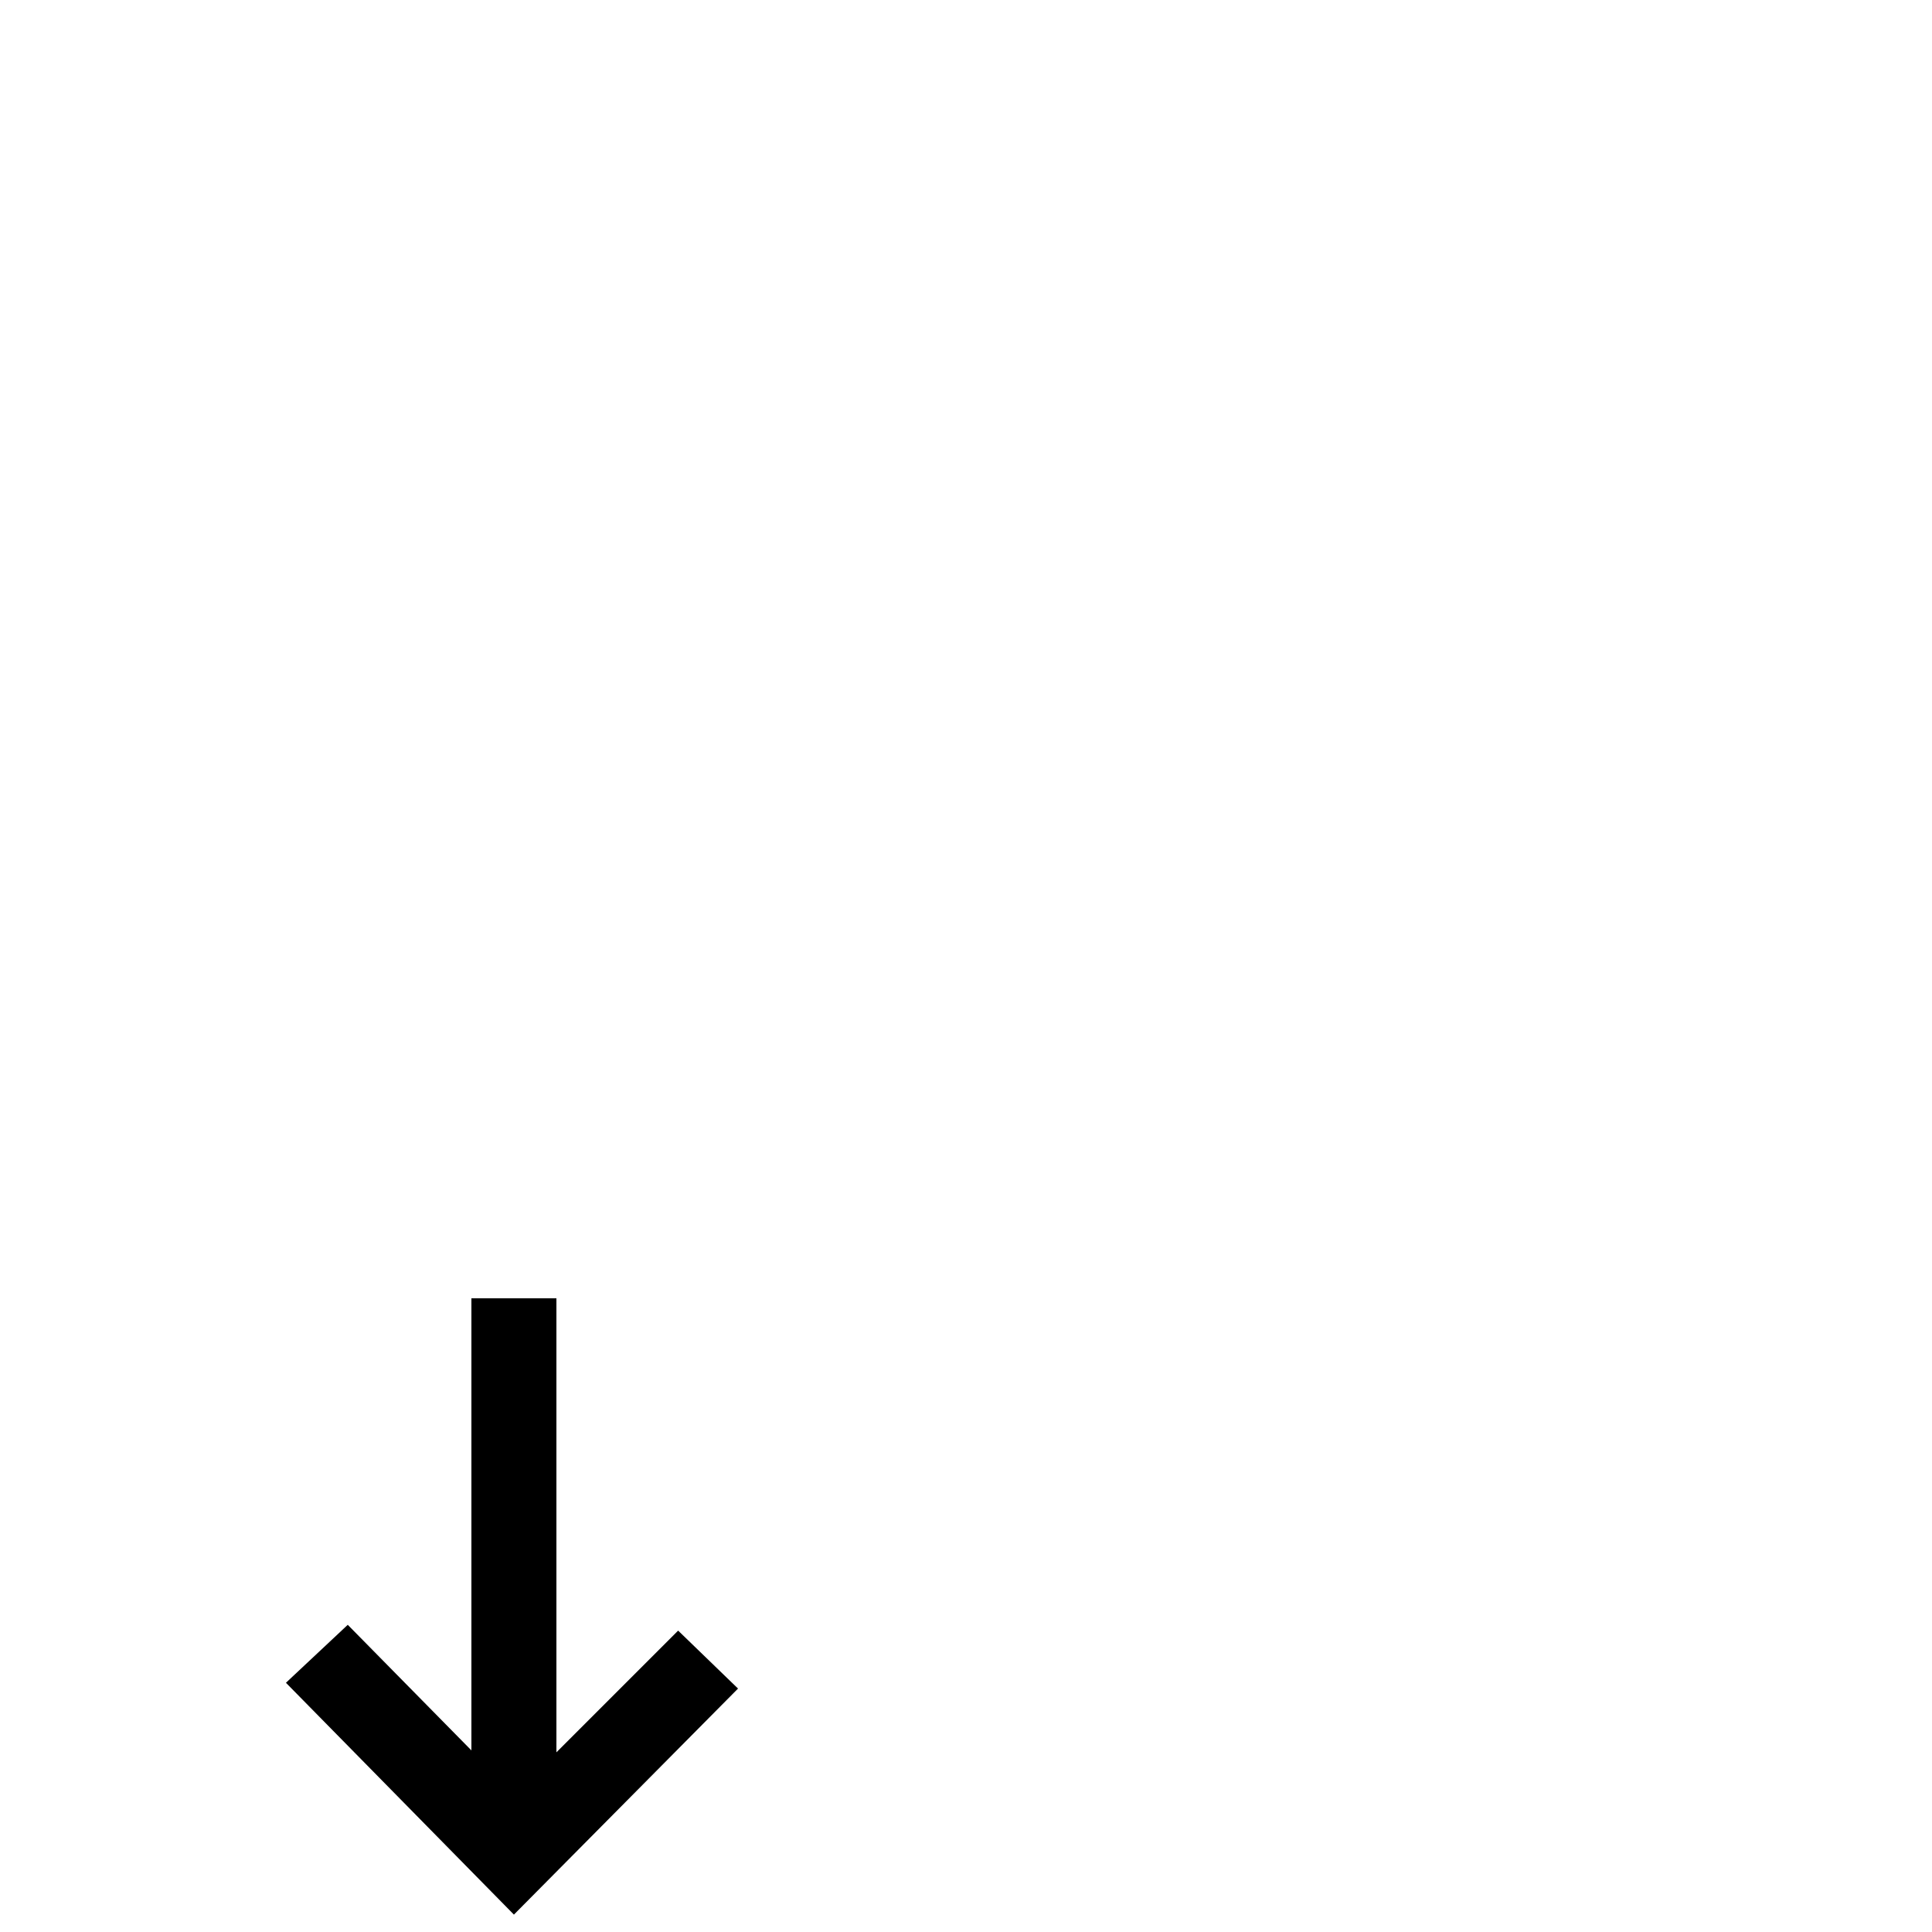
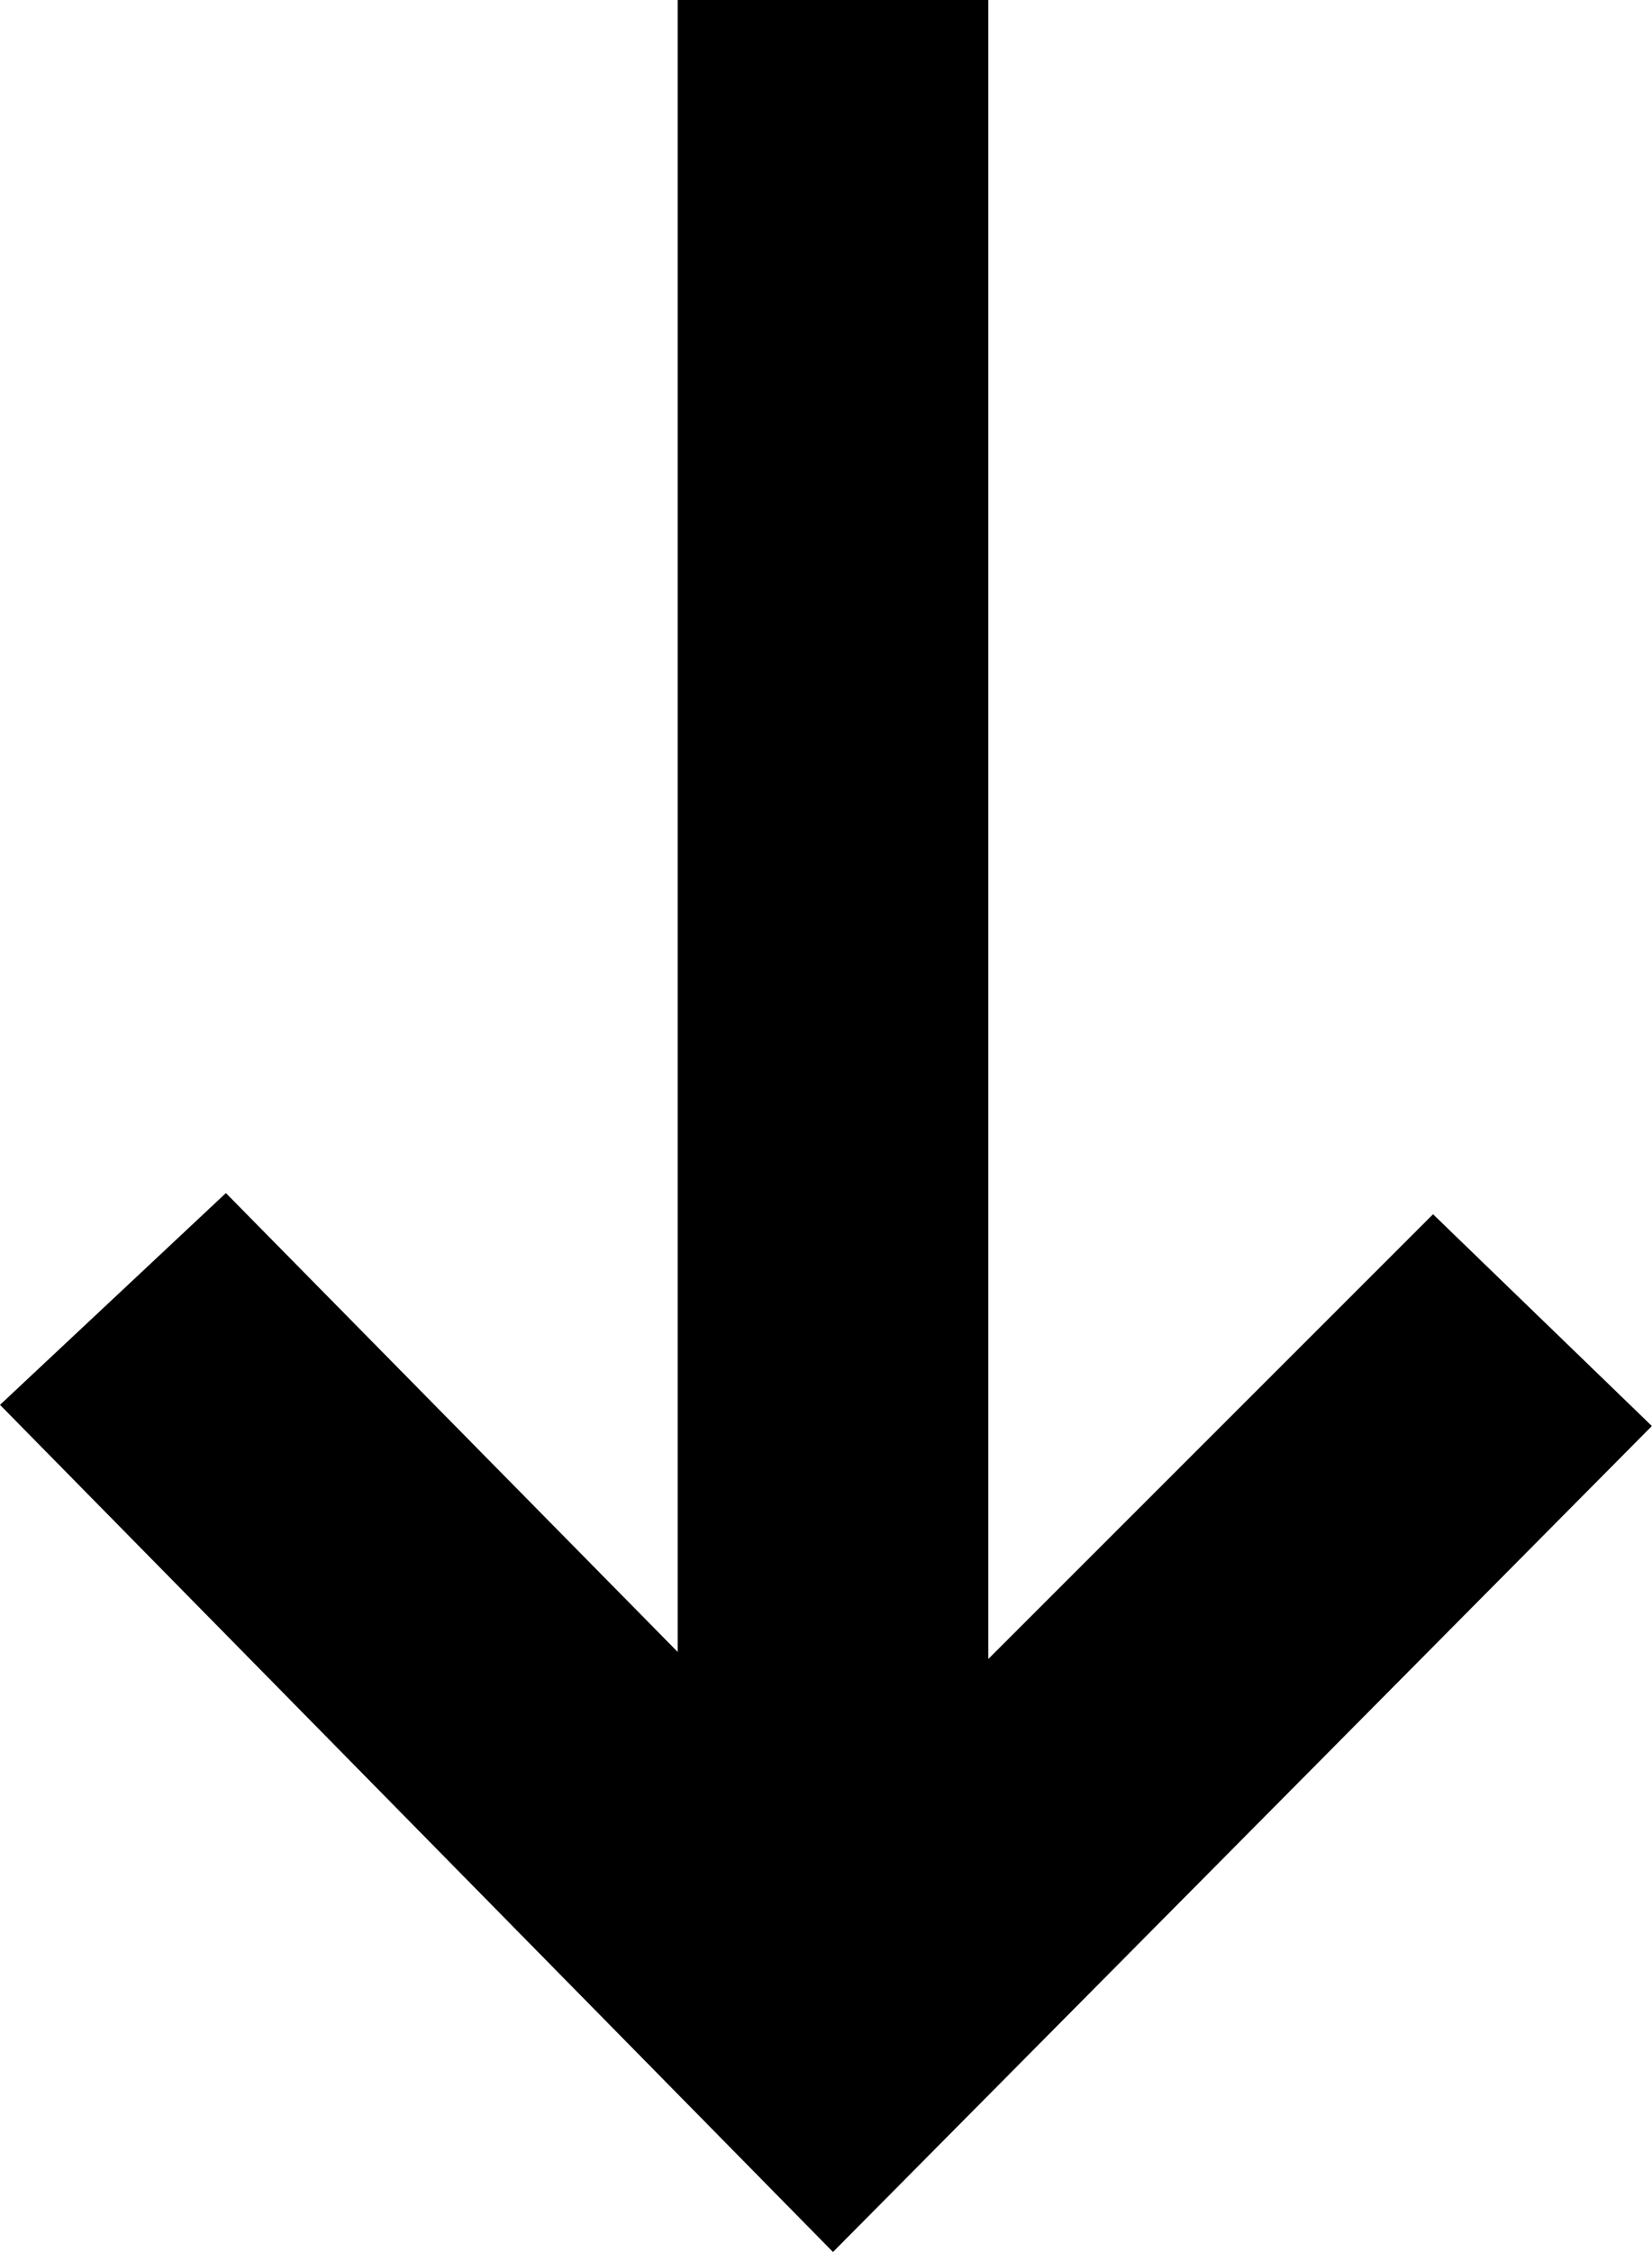
- <svg xmlns="http://www.w3.org/2000/svg" version="1.1" width="100" height="100" viewBox="0 -200 1000 1000" id="svg2">
+ <svg xmlns="http://www.w3.org/2000/svg" version="1.1" width="23.4" height="31.9" viewBox="0 -200 234 319" id="svg2">
  <defs id="defs10" />
-   <g transform="matrix(1,0,0,-1,0,800)" id="g4">
+   <g transform="matrix(1,0,0,-1,-148,128)" id="g4">
    <path d="m 244,94 v 234 h 44 V 93 l 63,63 31,-30 L 266,9 148,129 l 32,30 z" id="path6" style="fill:currentColor" />
  </g>
</svg>
